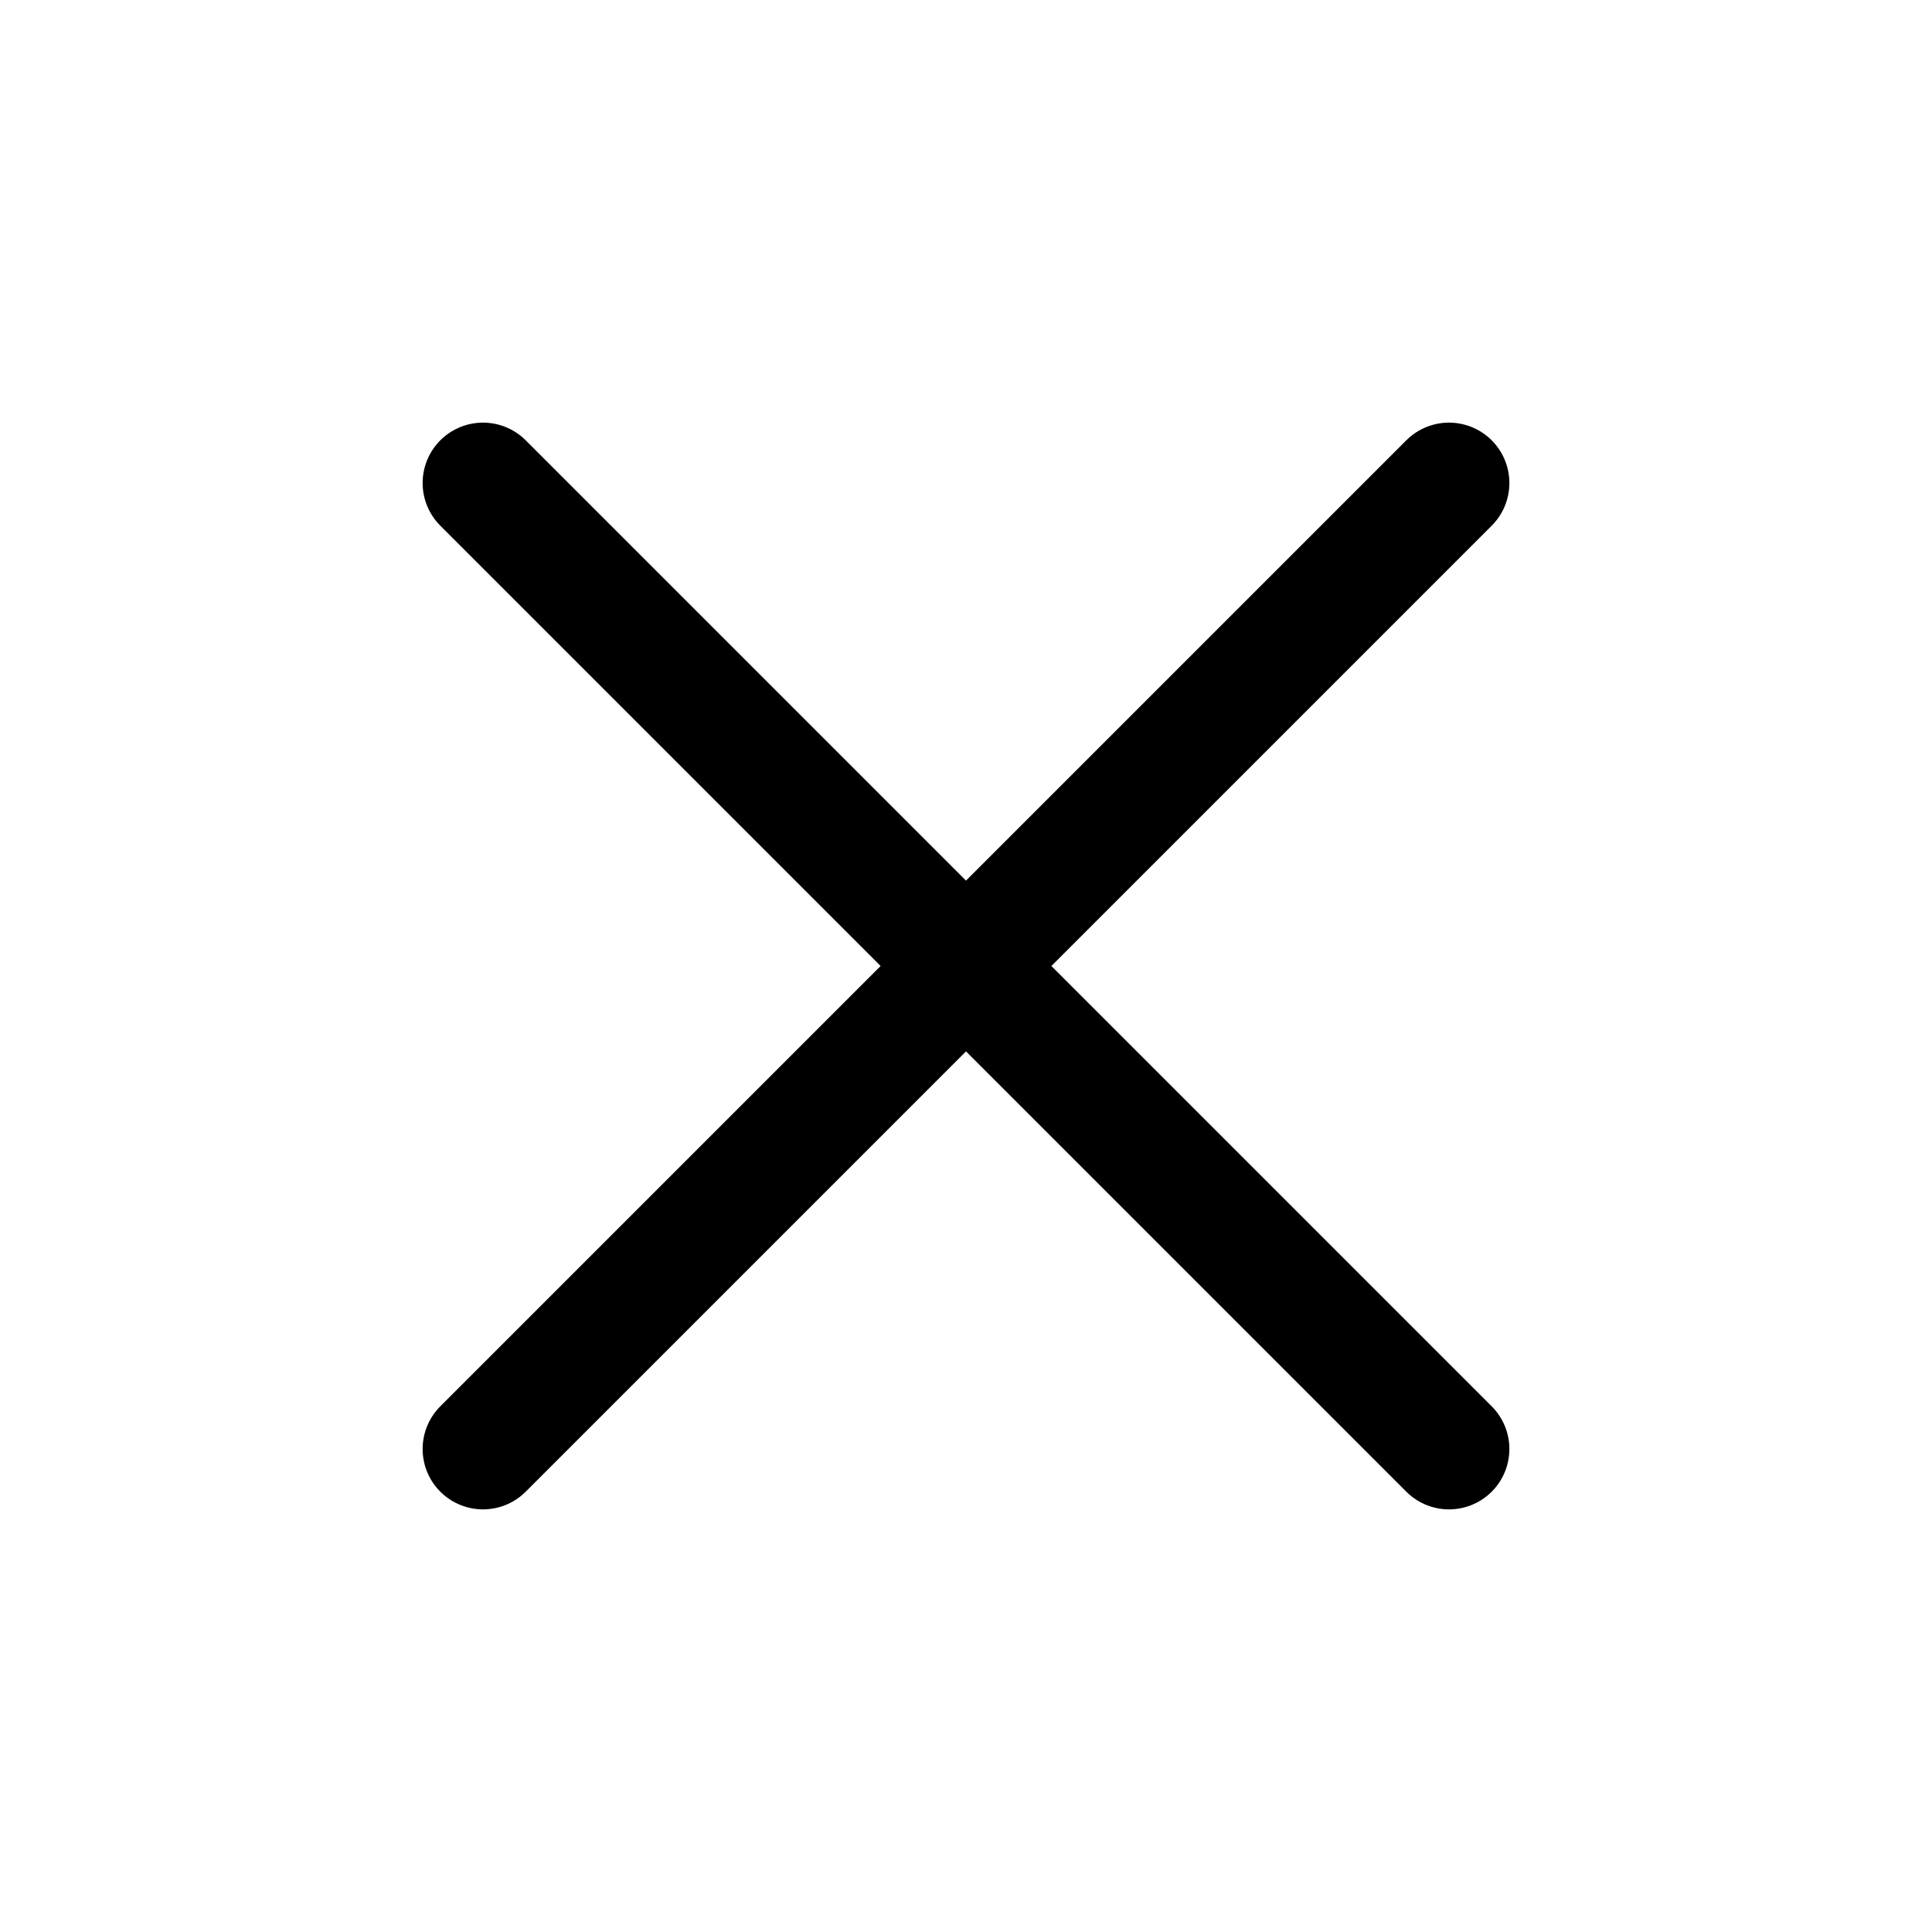
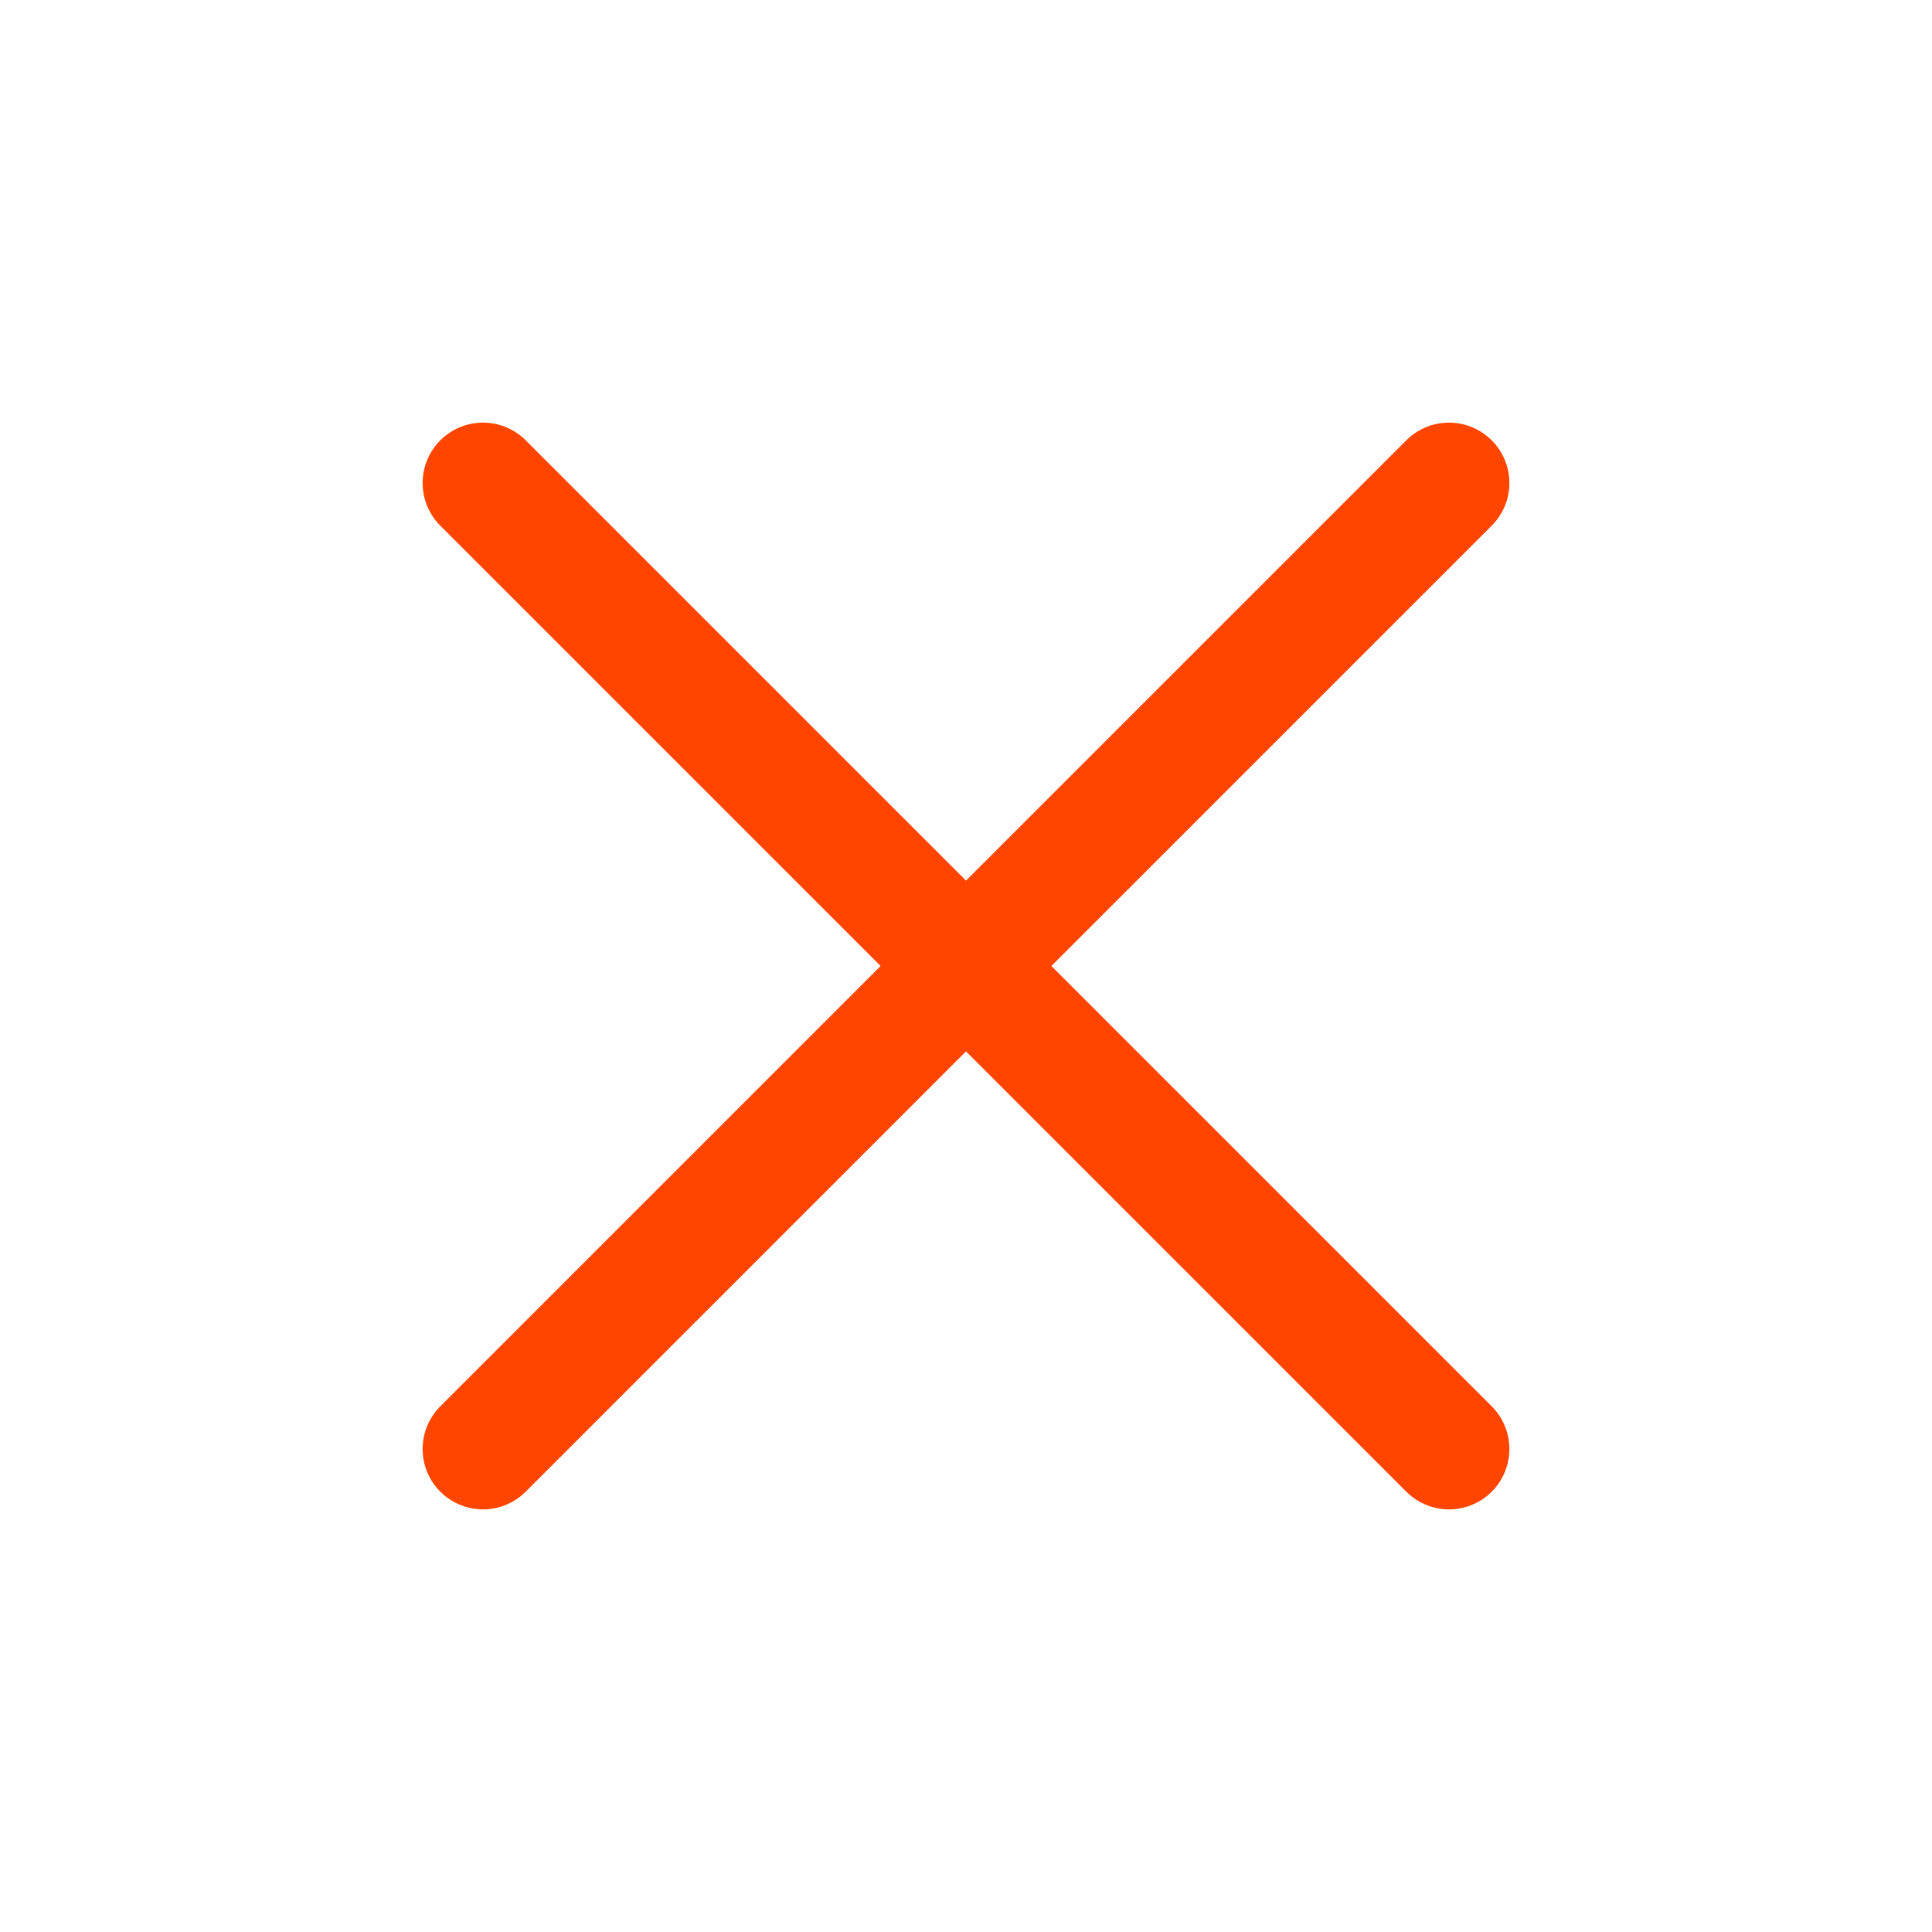
- <svg xmlns="http://www.w3.org/2000/svg" fill="none" viewBox="0 0 24 24" stroke-width="1.5" stroke="currentColor">
-   <path stroke-linecap="round" stroke-linejoin="round" d="M6 18L18 6M6 6l12 12" />
+ <svg xmlns="http://www.w3.org/2000/svg" class="icon icon-tabler icon-tabler-x" width="44" height="44" viewBox="0 0 24 24" stroke-width="1.5" stroke="#ff4500" fill="none" stroke-linecap="round" stroke-linejoin="round">
+   <path stroke="none" d="M0 0h24v24H0z" fill="none" />
+   <line x1="18" y1="6" x2="6" y2="18" />
+   <line x1="6" y1="6" x2="18" y2="18" />
</svg>
